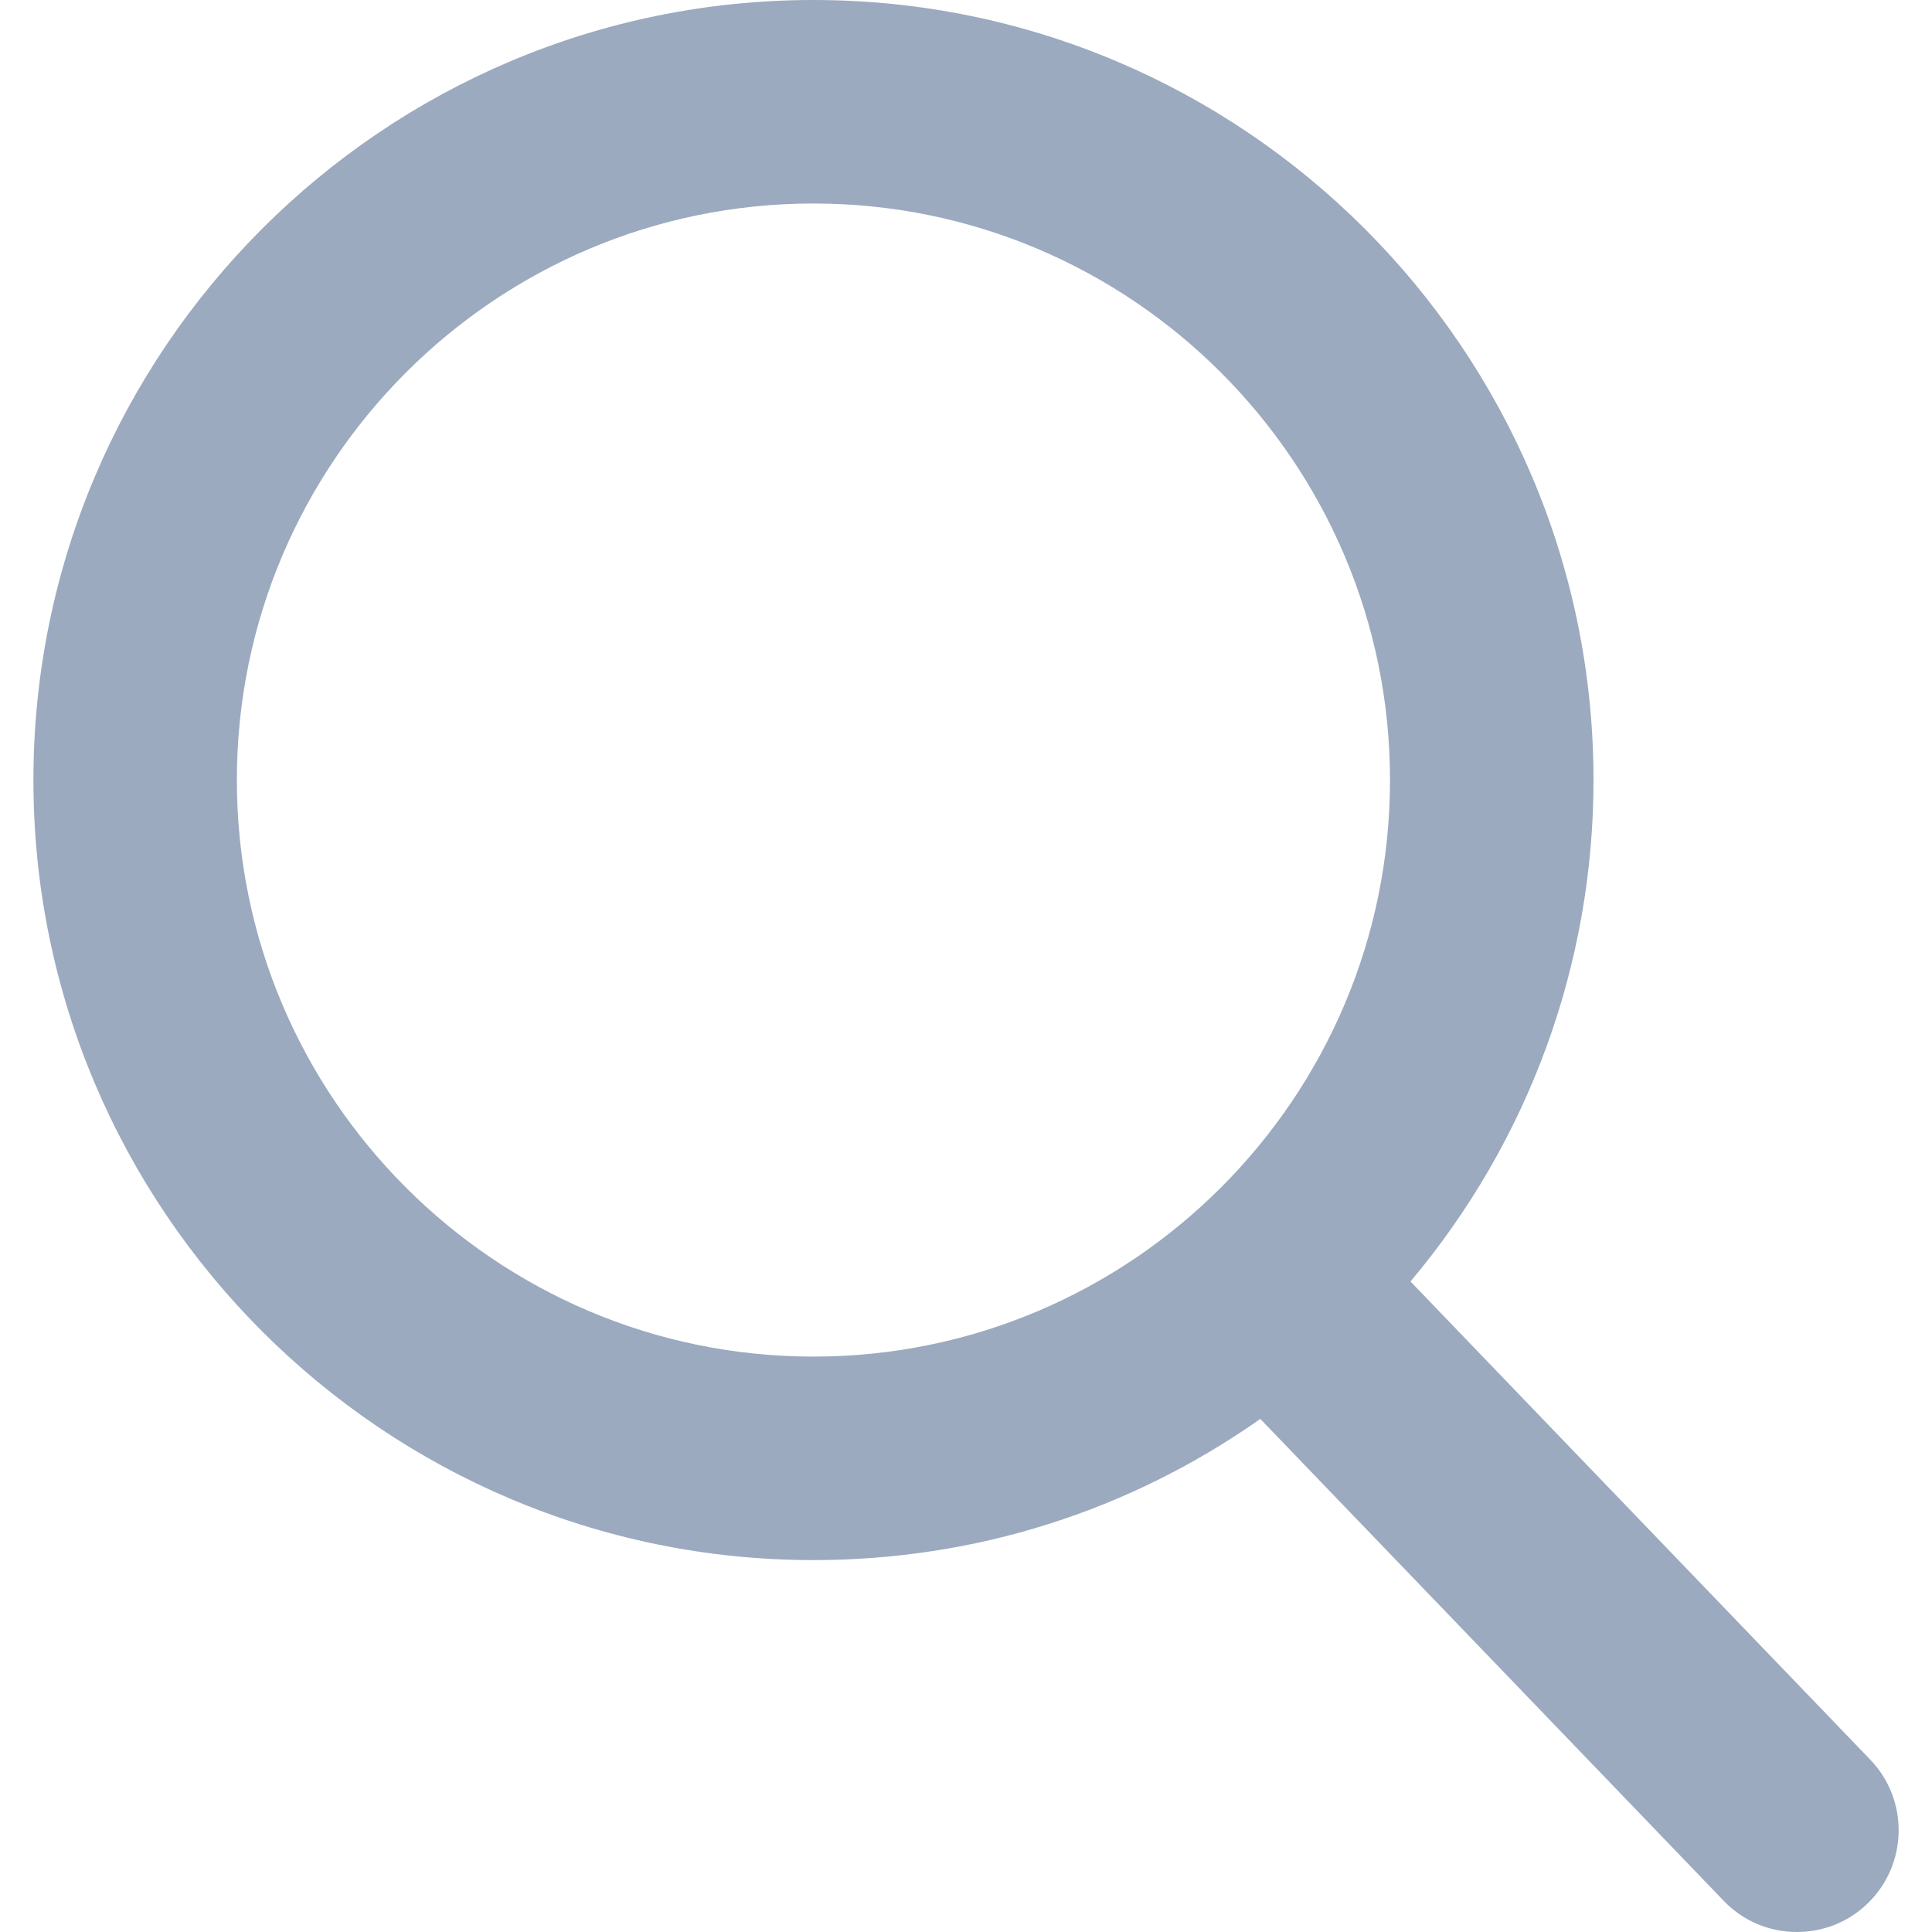
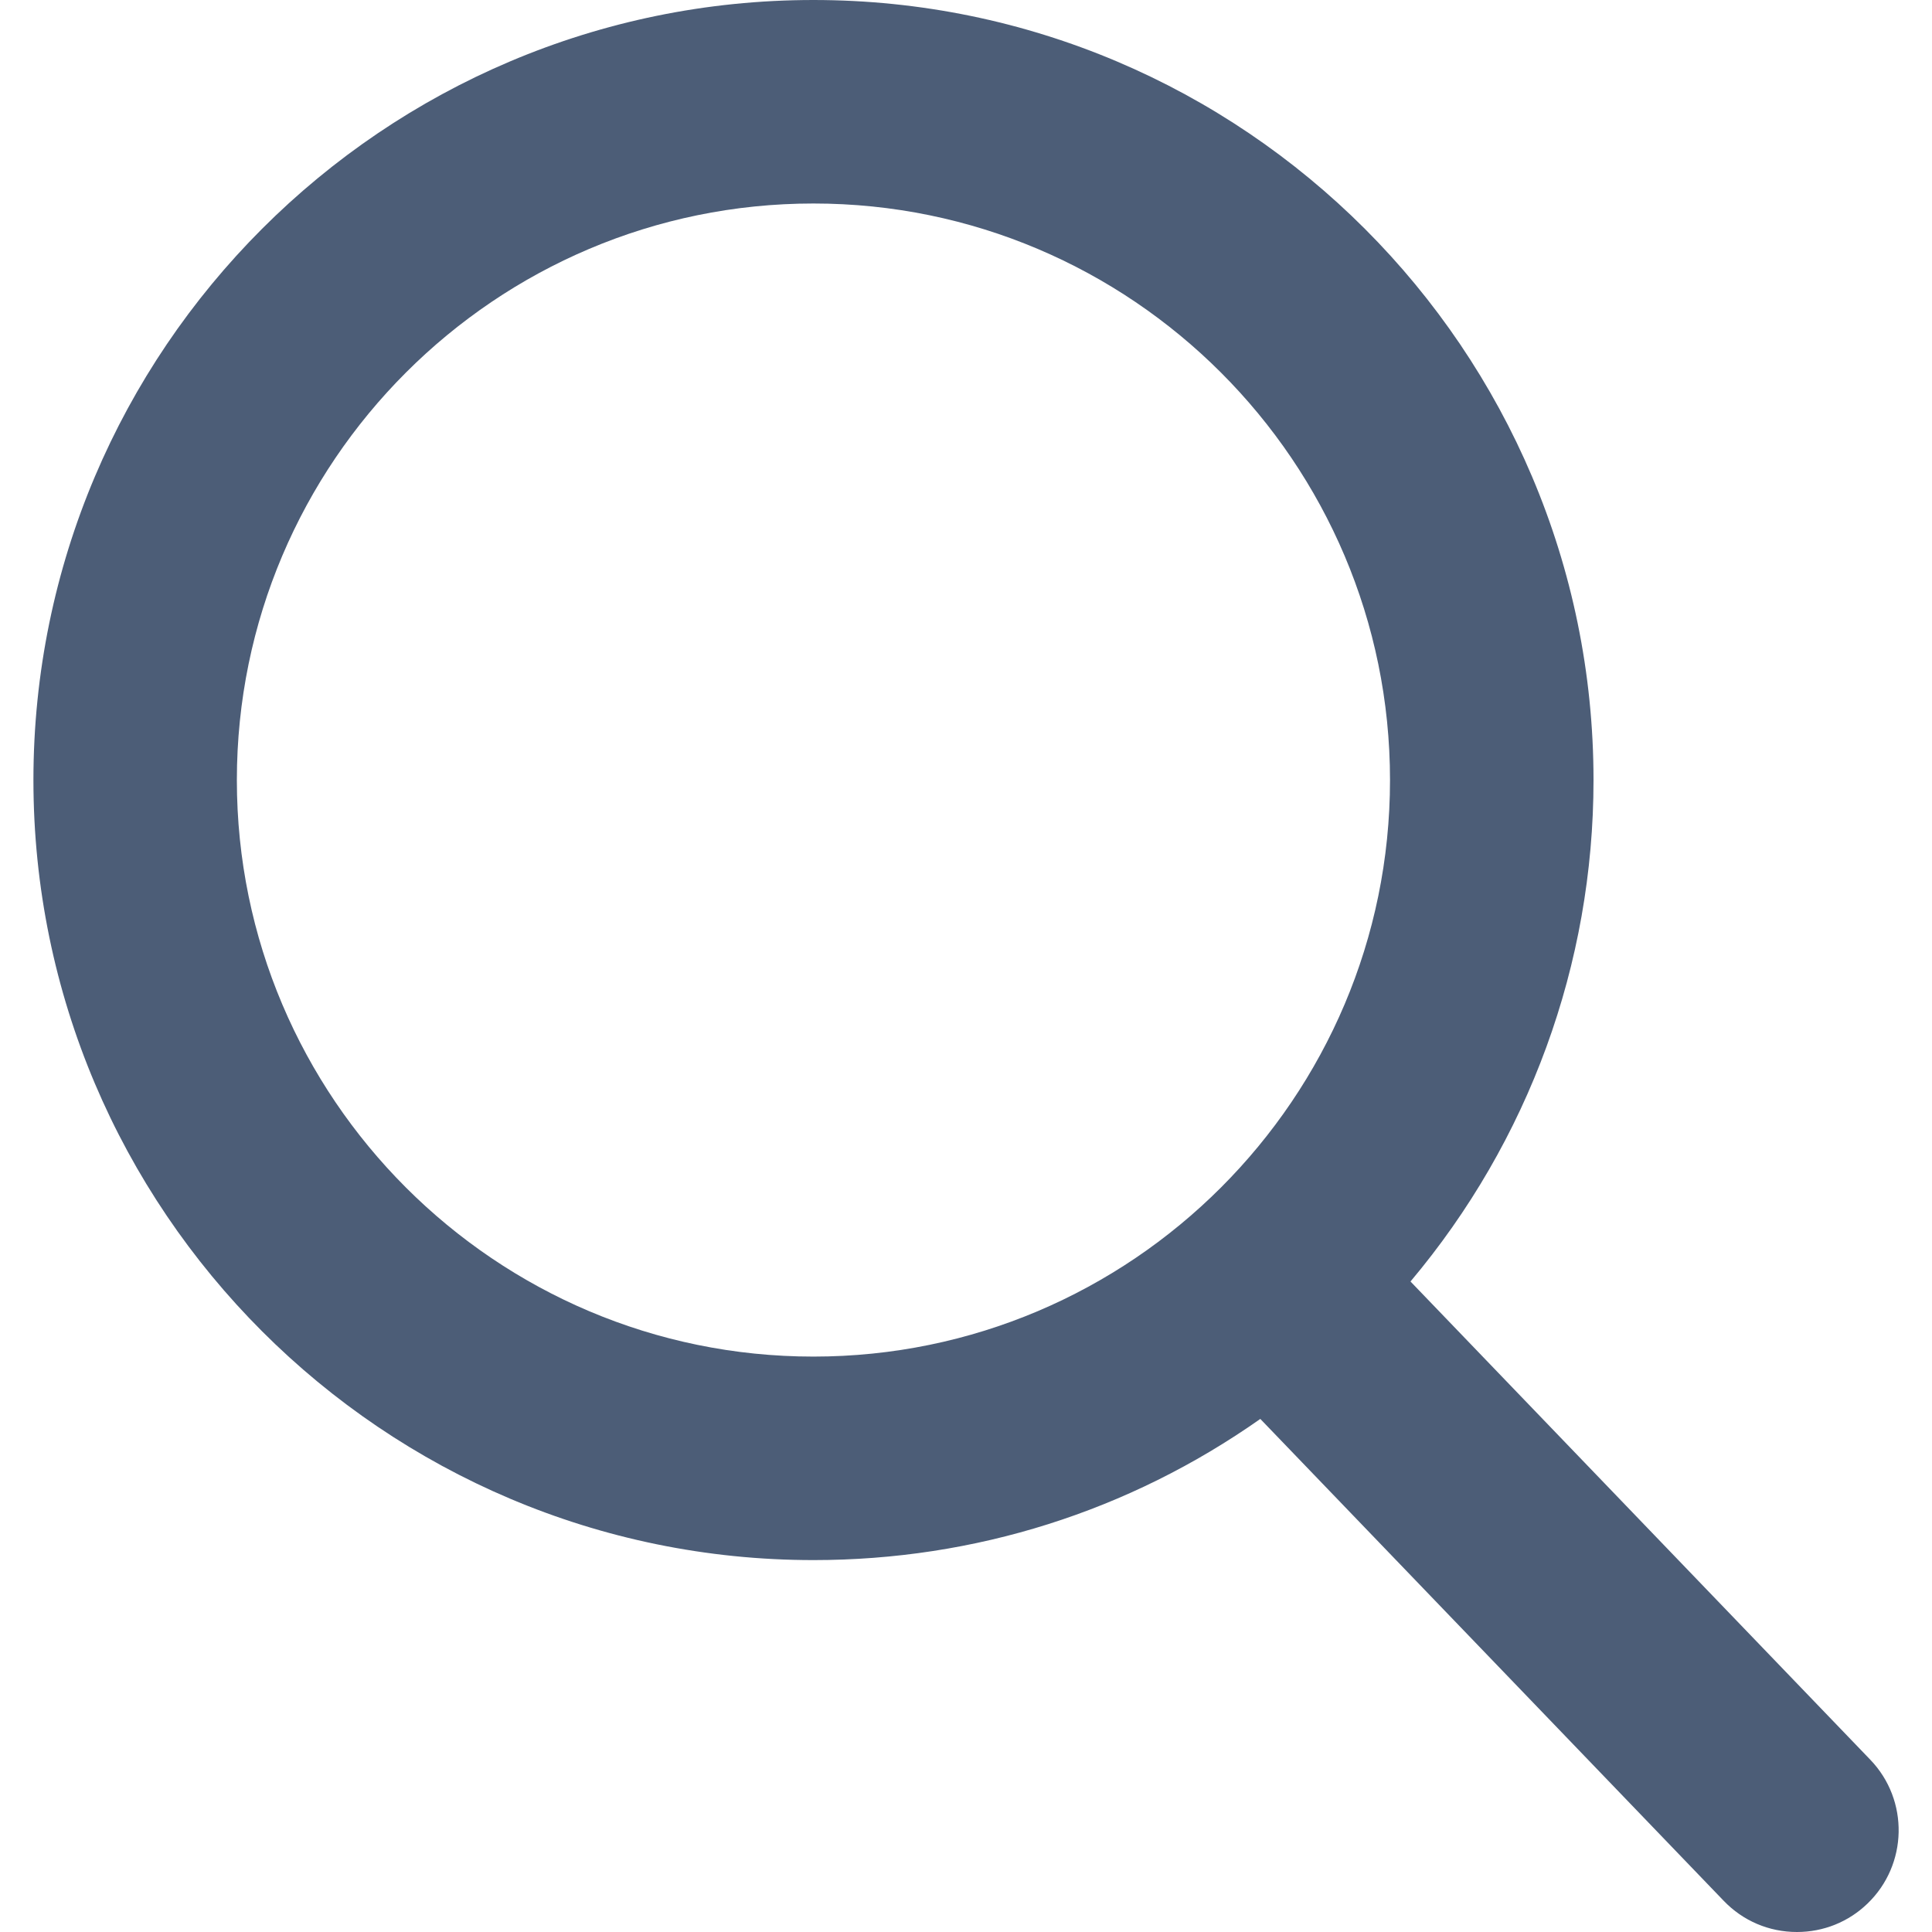
<svg xmlns="http://www.w3.org/2000/svg" width="30" height="30" viewBox="0 0 30 30" fill="none">
-   <path d="M29.042 27.325L21.902 19.899C23.738 17.717 24.744 14.971 24.744 12.113C24.744 5.434 19.31 0 12.631 0C5.952 0 0.519 5.434 0.519 12.113C0.519 18.791 5.952 24.225 12.631 24.225C15.138 24.225 17.528 23.469 19.57 22.033L26.765 29.515C27.065 29.828 27.47 30 27.903 30C28.314 30 28.703 29.844 28.998 29.559C29.626 28.955 29.646 27.953 29.042 27.325ZM12.631 3.16C17.568 3.16 21.584 7.176 21.584 12.113C21.584 17.049 17.568 21.065 12.631 21.065C7.694 21.065 3.678 17.049 3.678 12.113C3.678 7.176 7.694 3.16 12.631 3.16Z" fill="#9BAABF" />
+   <path d="M29.042 27.325L21.902 19.899C23.738 17.717 24.744 14.971 24.744 12.113C24.744 5.434 19.31 0 12.631 0C5.952 0 0.519 5.434 0.519 12.113C0.519 18.791 5.952 24.225 12.631 24.225C15.138 24.225 17.528 23.469 19.57 22.033L26.765 29.515C27.065 29.828 27.47 30 27.903 30C28.314 30 28.703 29.844 28.998 29.559C29.626 28.955 29.646 27.953 29.042 27.325ZM12.631 3.16C17.568 3.16 21.584 7.176 21.584 12.113C21.584 17.049 17.568 21.065 12.631 21.065C7.694 21.065 3.678 17.049 3.678 12.113C3.678 7.176 7.694 3.16 12.631 3.16Z" fill="#4C5D77" />
</svg>
